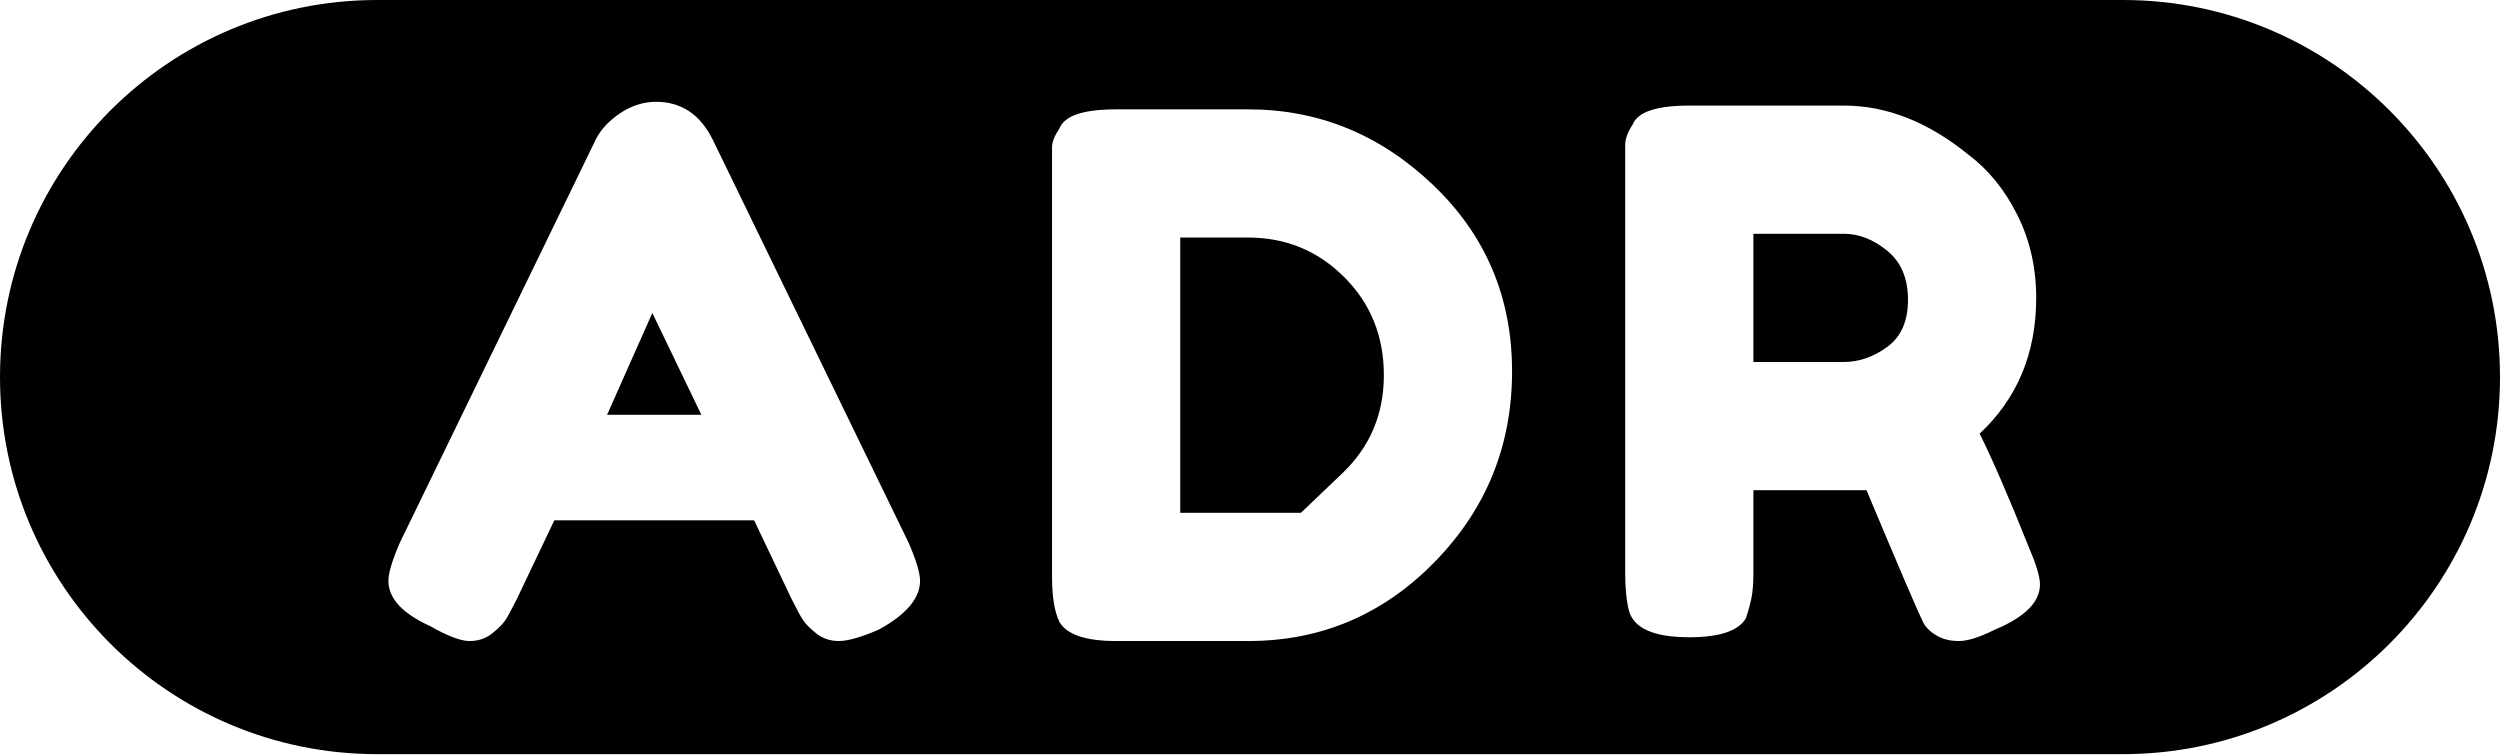
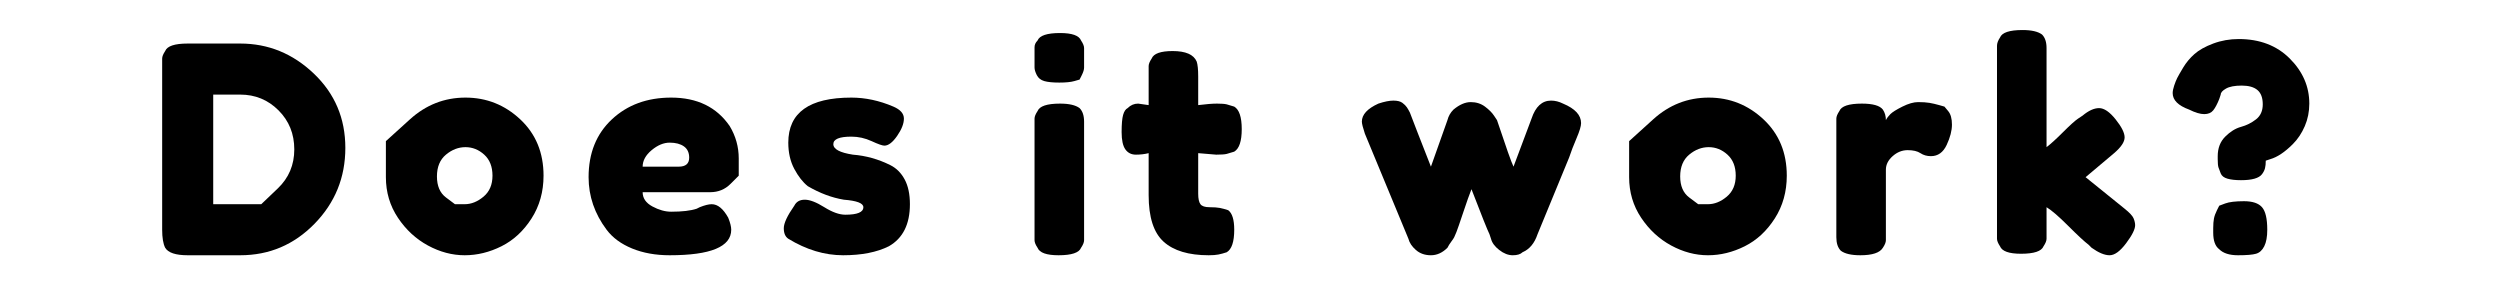
- <svg xmlns="http://www.w3.org/2000/svg" baseProfile="full" height="200" version="1.1" width="663.0">
+ <svg xmlns="http://www.w3.org/2000/svg" baseProfile="full" height="200" version="1.1" width="1665.0">
  <defs />
-   <path d="M 100,0 L 563,0 A 100,100 180 0,1 563,200 L 100,200 A 100,100 180 0,1 100,0 M 173,83 L 186,110 L 161,110 L 173,83 M 189,37 Q 184,27 174,27 Q 169,27 164.5,30 T 158,37 L 106,144 Q 103,151 103,154 Q 103,161 114,166 Q 121,170 124.5,170 T 130.5,168 T 134,164.5 T 137,159 L 147,138 L 200,138 L 210,159 Q 212,163 213,164.5 T 216.5,168 T 222.5,170 T 233,167 Q 244,161 244,154 Q 244,151 241,144 L 189,37 M 345,136 L 331,136 L 313,136 L 313,63 L 331,63 Q 346,63 356.5,73.5 T 367,99.5 T 356,125.5 L 345,136 M 296,29 Q 283,29 281,34 Q 279,37 279,39 T 279,46 L 279,153 Q 279,161 281,165 Q 284,170 296,170 L 331,170 Q 360,170 380.5,149 T 401,98.5 T 380,49 T 331,29 L 296,29 M 465,96 L 465,62 L 489,62 Q 495,62 500.5,66.5 T 506,79.5 T 500.5,92 T 489,96 L 465,96 M 538,145 Q 530,125 525,115 Q 540,101 540,79 Q 540,67 535,57 T 522,41 Q 506,28 489,28 L 448,28 Q 435,28 433,33 Q 431,36 431,38.5 T 431,45 L 431,152 Q 431,158 432,162 Q 434,169 448,169 Q 460,169 463,164 Q 464,161 464.5,158.5 T 465,152 L 465,130 L 489,130 L 495,130 Q 508,161 510,165 Q 511,167 513.5,168.5 T 519.5,170 T 529,167 Q 541,162 541,155 Q 541,152 538,145" fill="#000000" />
+   <path d="M 125,29 L 160,29 Q 188,29 209,49 T 230,98.5 T 209.5,149 T 160,170 L 125,170 Q 113,170 110,165 Q 108,161 108,153 L 108,46 Q 108,41 108,39 T 110,34 Q 112,29 125,29 M 174,136 L 185,125.5 Q 196,115 196,99.5 T 185.5,73.5 T 160,63 L 142,63 L 142,136 L 160,136 L 174,136" fill="#000000" />
+   <path d="M 257,94 L 273,79.5 Q 289,65 310,65 T 346.5,79.5 T 362,117 Q 362,133 354,145.5 T 334,164 T 309.5,170 T 285,163.5 T 265,145 T 257,118 L 257,94 M 303,136 L 309.5,136 Q 316,136 322,131 T 328,117 T 322.5,103 T 310,98 T 297,103 T 291,117.5 T 297,131.5 L 303,136" fill="#000000" />
+   <path d="M 492,117 L 486.5,122.5 Q 481,128 473,128 L 428,128 Q 428,134 434.5,137.5 T 447,141 Q 458,141 464,139 L 466,138 Q 471,136 474,136 Q 480,136 485,145 Q 487,150 487,153 Q 487,170 446,170 Q 432,170 421,165.5 T 404,153 Q 392,137 392,118 Q 392,94 407.5,79.5 T 447,65 Q 473,65 486,84 Q 492,94 492,105.5 L 492,117 M 452,111 Q 459,111 459,105 Q 459,100 455.5,97.5 T 446,95 T 434,100 T 428,111 L 452,111" fill="#000000" />
+   <path d="M 525,159 Q 522,157 522,152 T 529,137 Q 531,133 536,133 T 549,138 T 563,143 Q 575,143 575,138 Q 575,134 562,133 Q 550,131 538,124 Q 533,120 529,112.5 T 525,95 Q 525,65 567,65 Q 581,65 595,71 Q 602,74 602,79 T 597.5,90.5 T 589,97 Q 587,97 580.5,94 T 567,91 Q 555,91 555,96 T 568,103 Q 581,104 593,110 Q 599,113 602.5,119.5 T 606,136 T 602.5,153 T 592,164 Q 580,170 561.5,170 T 525,159" fill="#000000" />
+   <path d="M 689,86 Q 689,81 689,79 T 691,74 Q 693,69 706,69 Q 715,69 719,72 Q 722,75 722,81 Q 722,82 722,86 L 722,153 Q 722,158 722,160 T 720,165 Q 718,170 705,170 Q 693,170 691,165 Q 689,162 689,160 T 689,153 L 689,86 M 719,53 L 715.5,54 Q 712,55 705.5,55 T 695.5,54 T 690.5,50 T 689,45 T 689,38.5 T 689,31.5 T 691,27 Q 693,22 706,22 Q 718,22 720,27 Q 722,30 722,32 T 722,38.5 T 722,45 T 720.5,50 L 719,53" fill="#000000" />
+   <path d="M 810,103 L 798,102 L 798,129 Q 798,134 799.5,136 T 805.5,138 T 812.5,138.5 T 818,140 Q 822,143 822,153 Q 822,165 817,168 Q 814,169 811.5,169.5 T 805,170 Q 785,170 775,161 T 765,130 L 765,102 Q 761,103 756.5,103 T 749.5,99.5 T 747,88 T 748,76.5 T 751,72 Q 754,69 758,69 L 765,70 L 765,50 Q 765,46 765,44 T 767,39 Q 769,34 781,34 Q 794,34 797,41 Q 798,44 798,51 L 798,70 Q 806,69 810.5,69 T 817,69.5 T 822,71 Q 827,74 827,86 T 822,101 Q 819,102 817,102.5 T 810,103" fill="#000000" />
+   <path d="M 1041,69 Q 1053,74 1053,82 Q 1053,85 1050,92 T 1045,105 L 1024,156 Q 1021,165 1014,168 Q 1012,170 1007.5,170 T 998.5,166.5 T 993,159 L 992,156 Q 990,152 980,126 Q 978,131 974.5,141.5 T 970,154.5 T 968.5,158 T 966.5,161 T 964,165 Q 959,170 953,170 T 943,166.5 T 938,159 L 909,89 Q 907,83 907,81 Q 907,74 918,69 Q 924,67 928,67 T 934,68.5 T 937,71.5 T 939,75 Q 942,83 953,111 L 964,80 Q 965,76 968,73 Q 974,68 979.5,68 T 989,71 T 995,77 L 997,80 Q 1006,107 1008,111 L 1020,79 Q 1024,67 1033,67 Q 1037,67 1041,69" fill="#000000" />
+   <path d="M 1085,94 L 1101,79.5 Q 1117,65 1138,65 T 1174.5,79.5 T 1190,117 Q 1190,133 1182,145.5 T 1162,164 T 1137.5,170 T 1113,163.5 T 1093,145 T 1085,118 L 1085,94 M 1131,136 L 1137.5,136 Q 1144,136 1150,131 T 1156,117 T 1150.5,103 T 1138,98 T 1125,103 T 1119,117.5 T 1125,131.5 L 1131,136" fill="#000000" />
+   <path d="M 1295,71 L 1297.5,74 Q 1300,77 1300,83 T 1296.5,96.5 T 1286,104 Q 1282,104 1279,102 T 1270.5,100 T 1260.5,104 T 1256,113 L 1256,153 Q 1256,158 1256,160 T 1254,165 Q 1251,170 1239,170 Q 1230,170 1226,167 Q 1223,164 1223,158 Q 1223,157 1223,153 L 1223,86 Q 1223,81 1223,79 T 1225,74 Q 1227,69 1240,69 Q 1251,69 1254,73 Q 1256,76 1256,80 Q 1257,78 1259,76 T 1267,71 T 1277.5,68 T 1285,68.5 T 1291.5,70 L 1295,71" fill="#000000" />
+   <path d="M 1389,118 L 1415,139 Q 1420,143 1421,145.5 T 1422,150 Q 1422,154 1416,162 T 1405,170 T 1393,165 L 1391,163 Q 1387,160 1377.5,150.5 T 1363,138 L 1363,152 Q 1363,157 1363,159 T 1361,164 Q 1359,169 1346,169 Q 1334,169 1332,164 Q 1330,161 1330,159 T 1330,152 L 1330,37 Q 1330,33 1330,30.5 T 1332,25 Q 1334,20 1347,20 Q 1356,20 1360,23 Q 1363,26 1363,32 Q 1363,34 1363,37 L 1363,98 Q 1367,95 1374,88 T 1384,79 L 1387,77 Q 1393,72 1398,72 T 1409,79.5 T 1415,91.5 T 1408,102 L 1389,118" fill="#000000" />
+   <path d="M 1477,106 L 1477,104 Q 1477,96 1482,91 T 1492.5,84.5 T 1502.5,79.5 T 1507,69.5 T 1503.5,60 T 1493,57 T 1482.5,59 T 1479,63 L 1478,66 Q 1476,71 1474,73.5 T 1468,76 T 1458,73 Q 1447,69 1447,62 Q 1447,60 1448,57 T 1450,52 T 1454,45 T 1461.5,36 T 1474,29 T 1491,26 Q 1512,26 1525,39 T 1538,69 Q 1538,77 1535,84 T 1527,96 Q 1519,104 1512,106 L 1509,107 Q 1509,110 1508.5,112 T 1506.5,116 T 1501.5,119 T 1492.5,120 T 1483.5,119 T 1479,115.5 T 1477.5,111.5 T 1477,106 M 1478,137 L 1482,135.5 Q 1486,134 1494.5,134 T 1506.5,138 T 1510,153 Q 1510,160 1508,164 T 1502.5,169 T 1490.5,170 T 1478,166 Q 1474,163 1474,155 L 1474,152 Q 1474,148 1474.5,145.5 T 1476.5,140 L 1478,137" fill="#000000" />
</svg>
